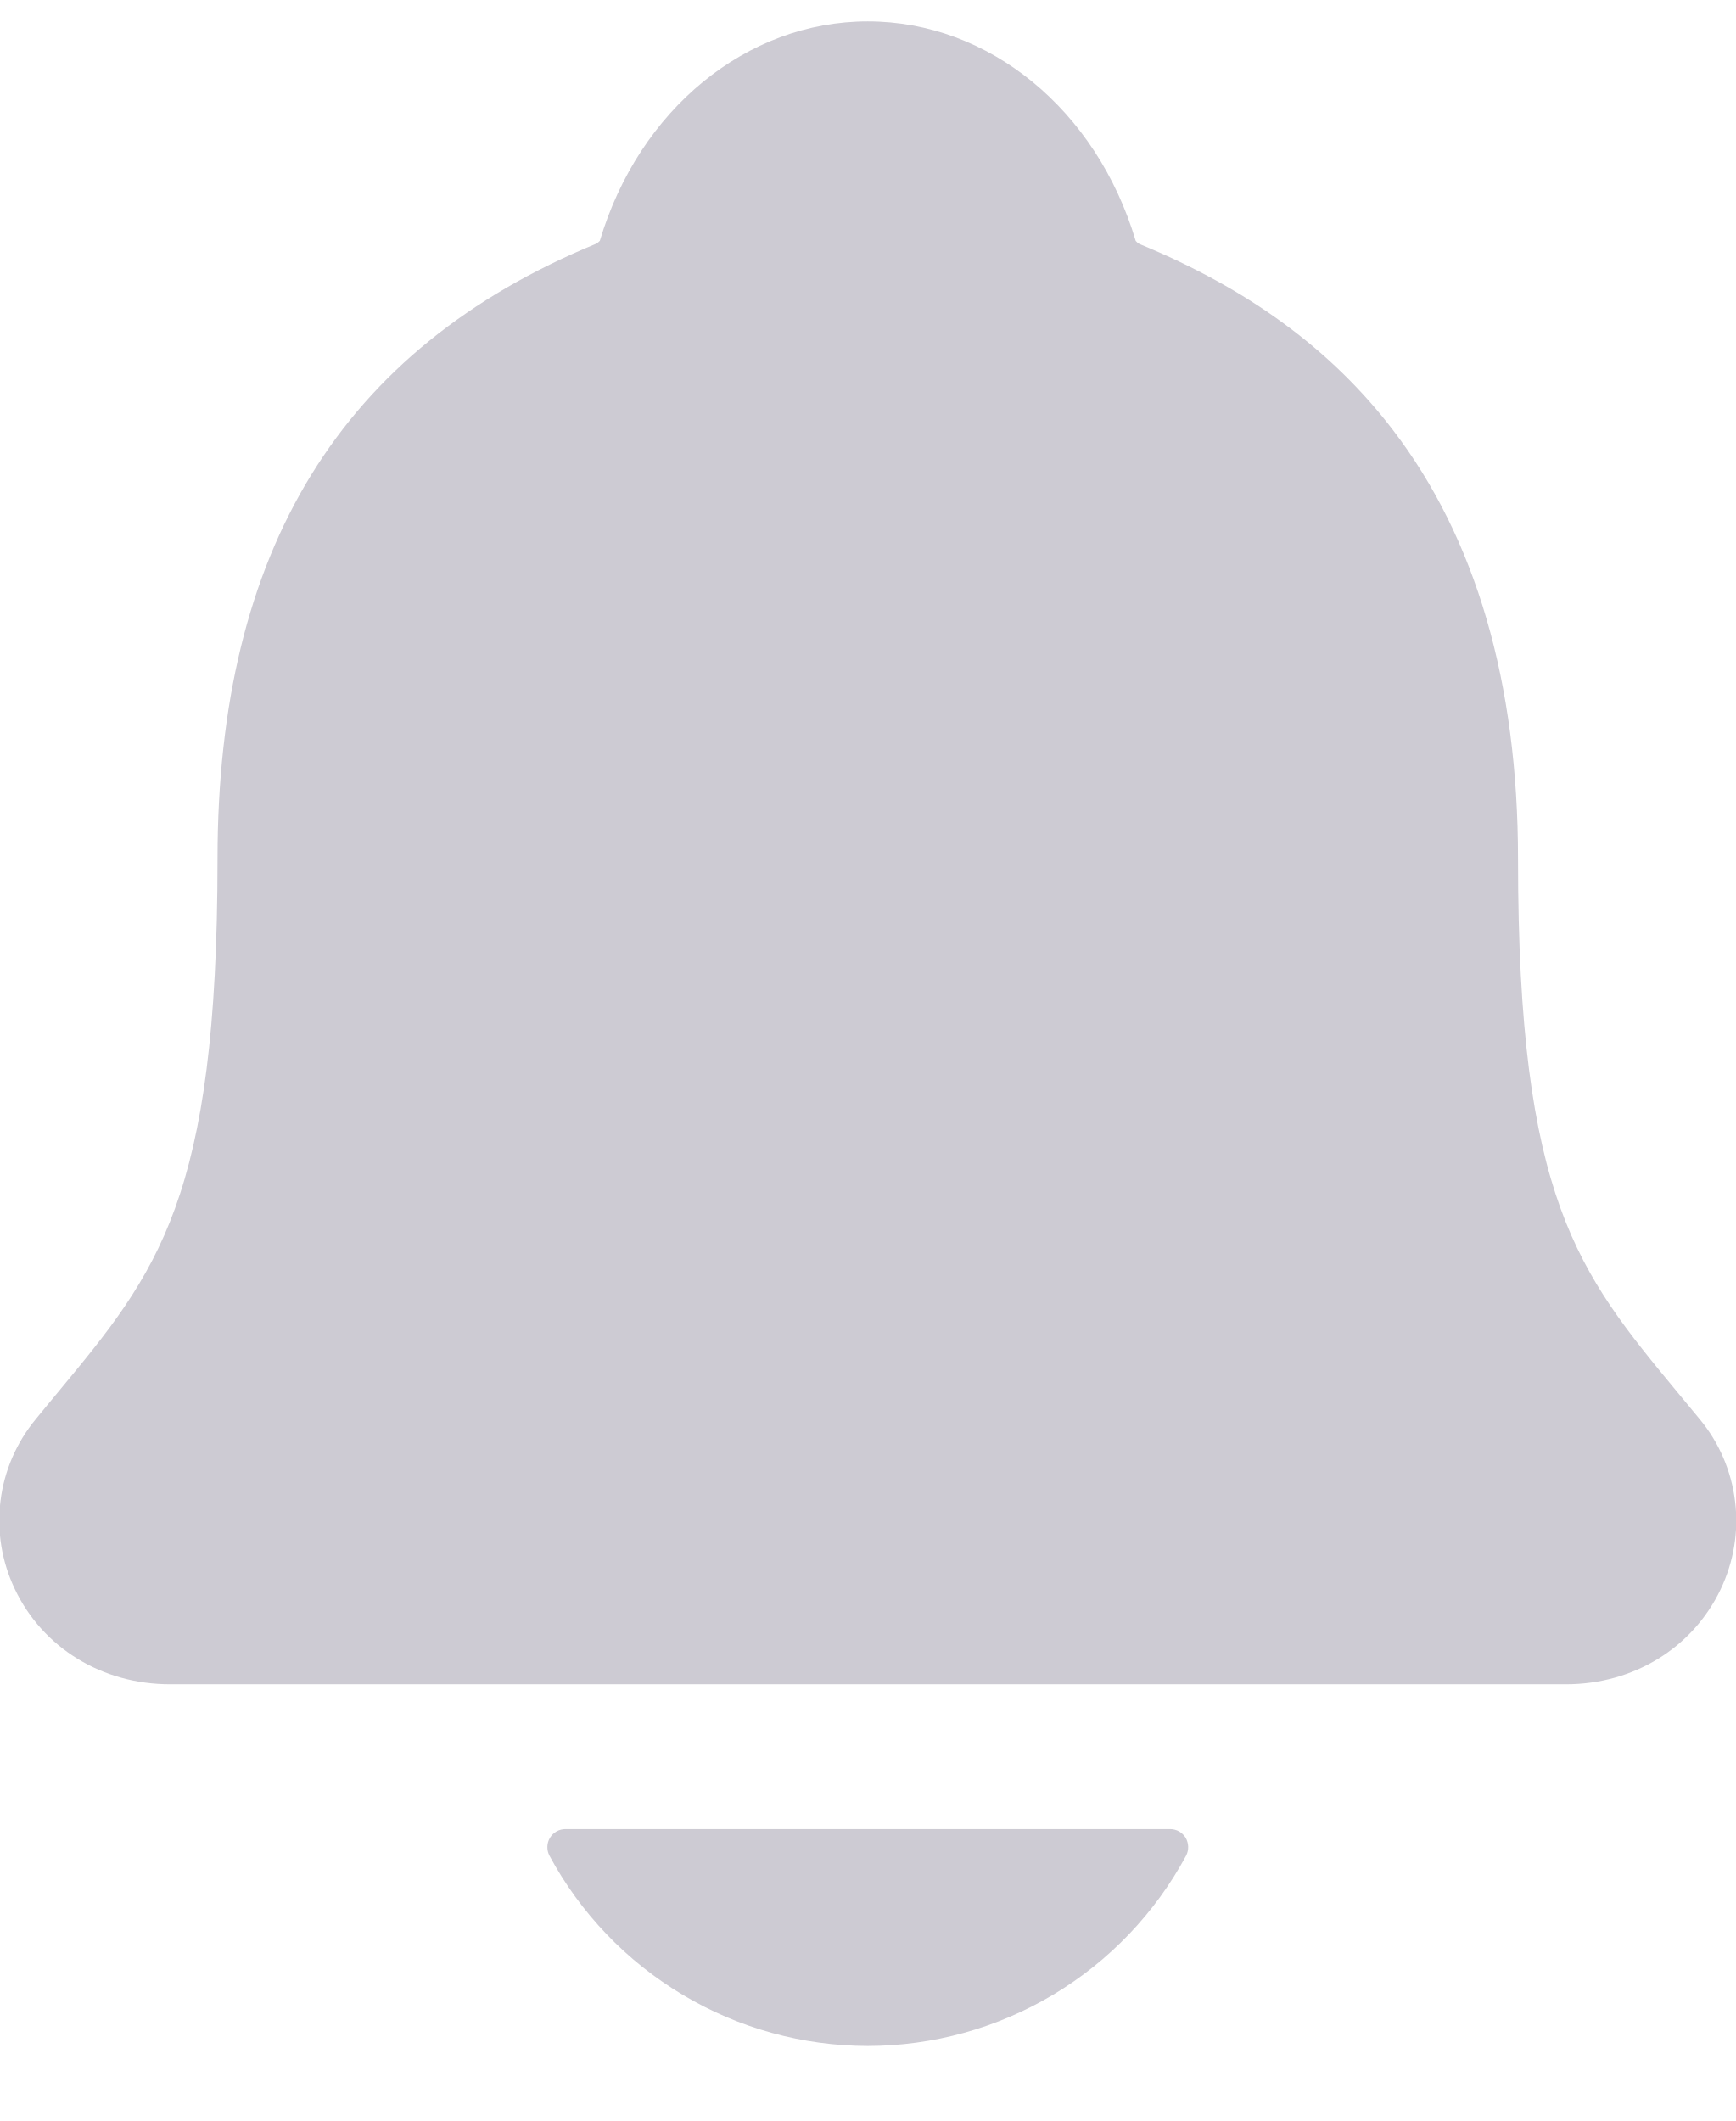
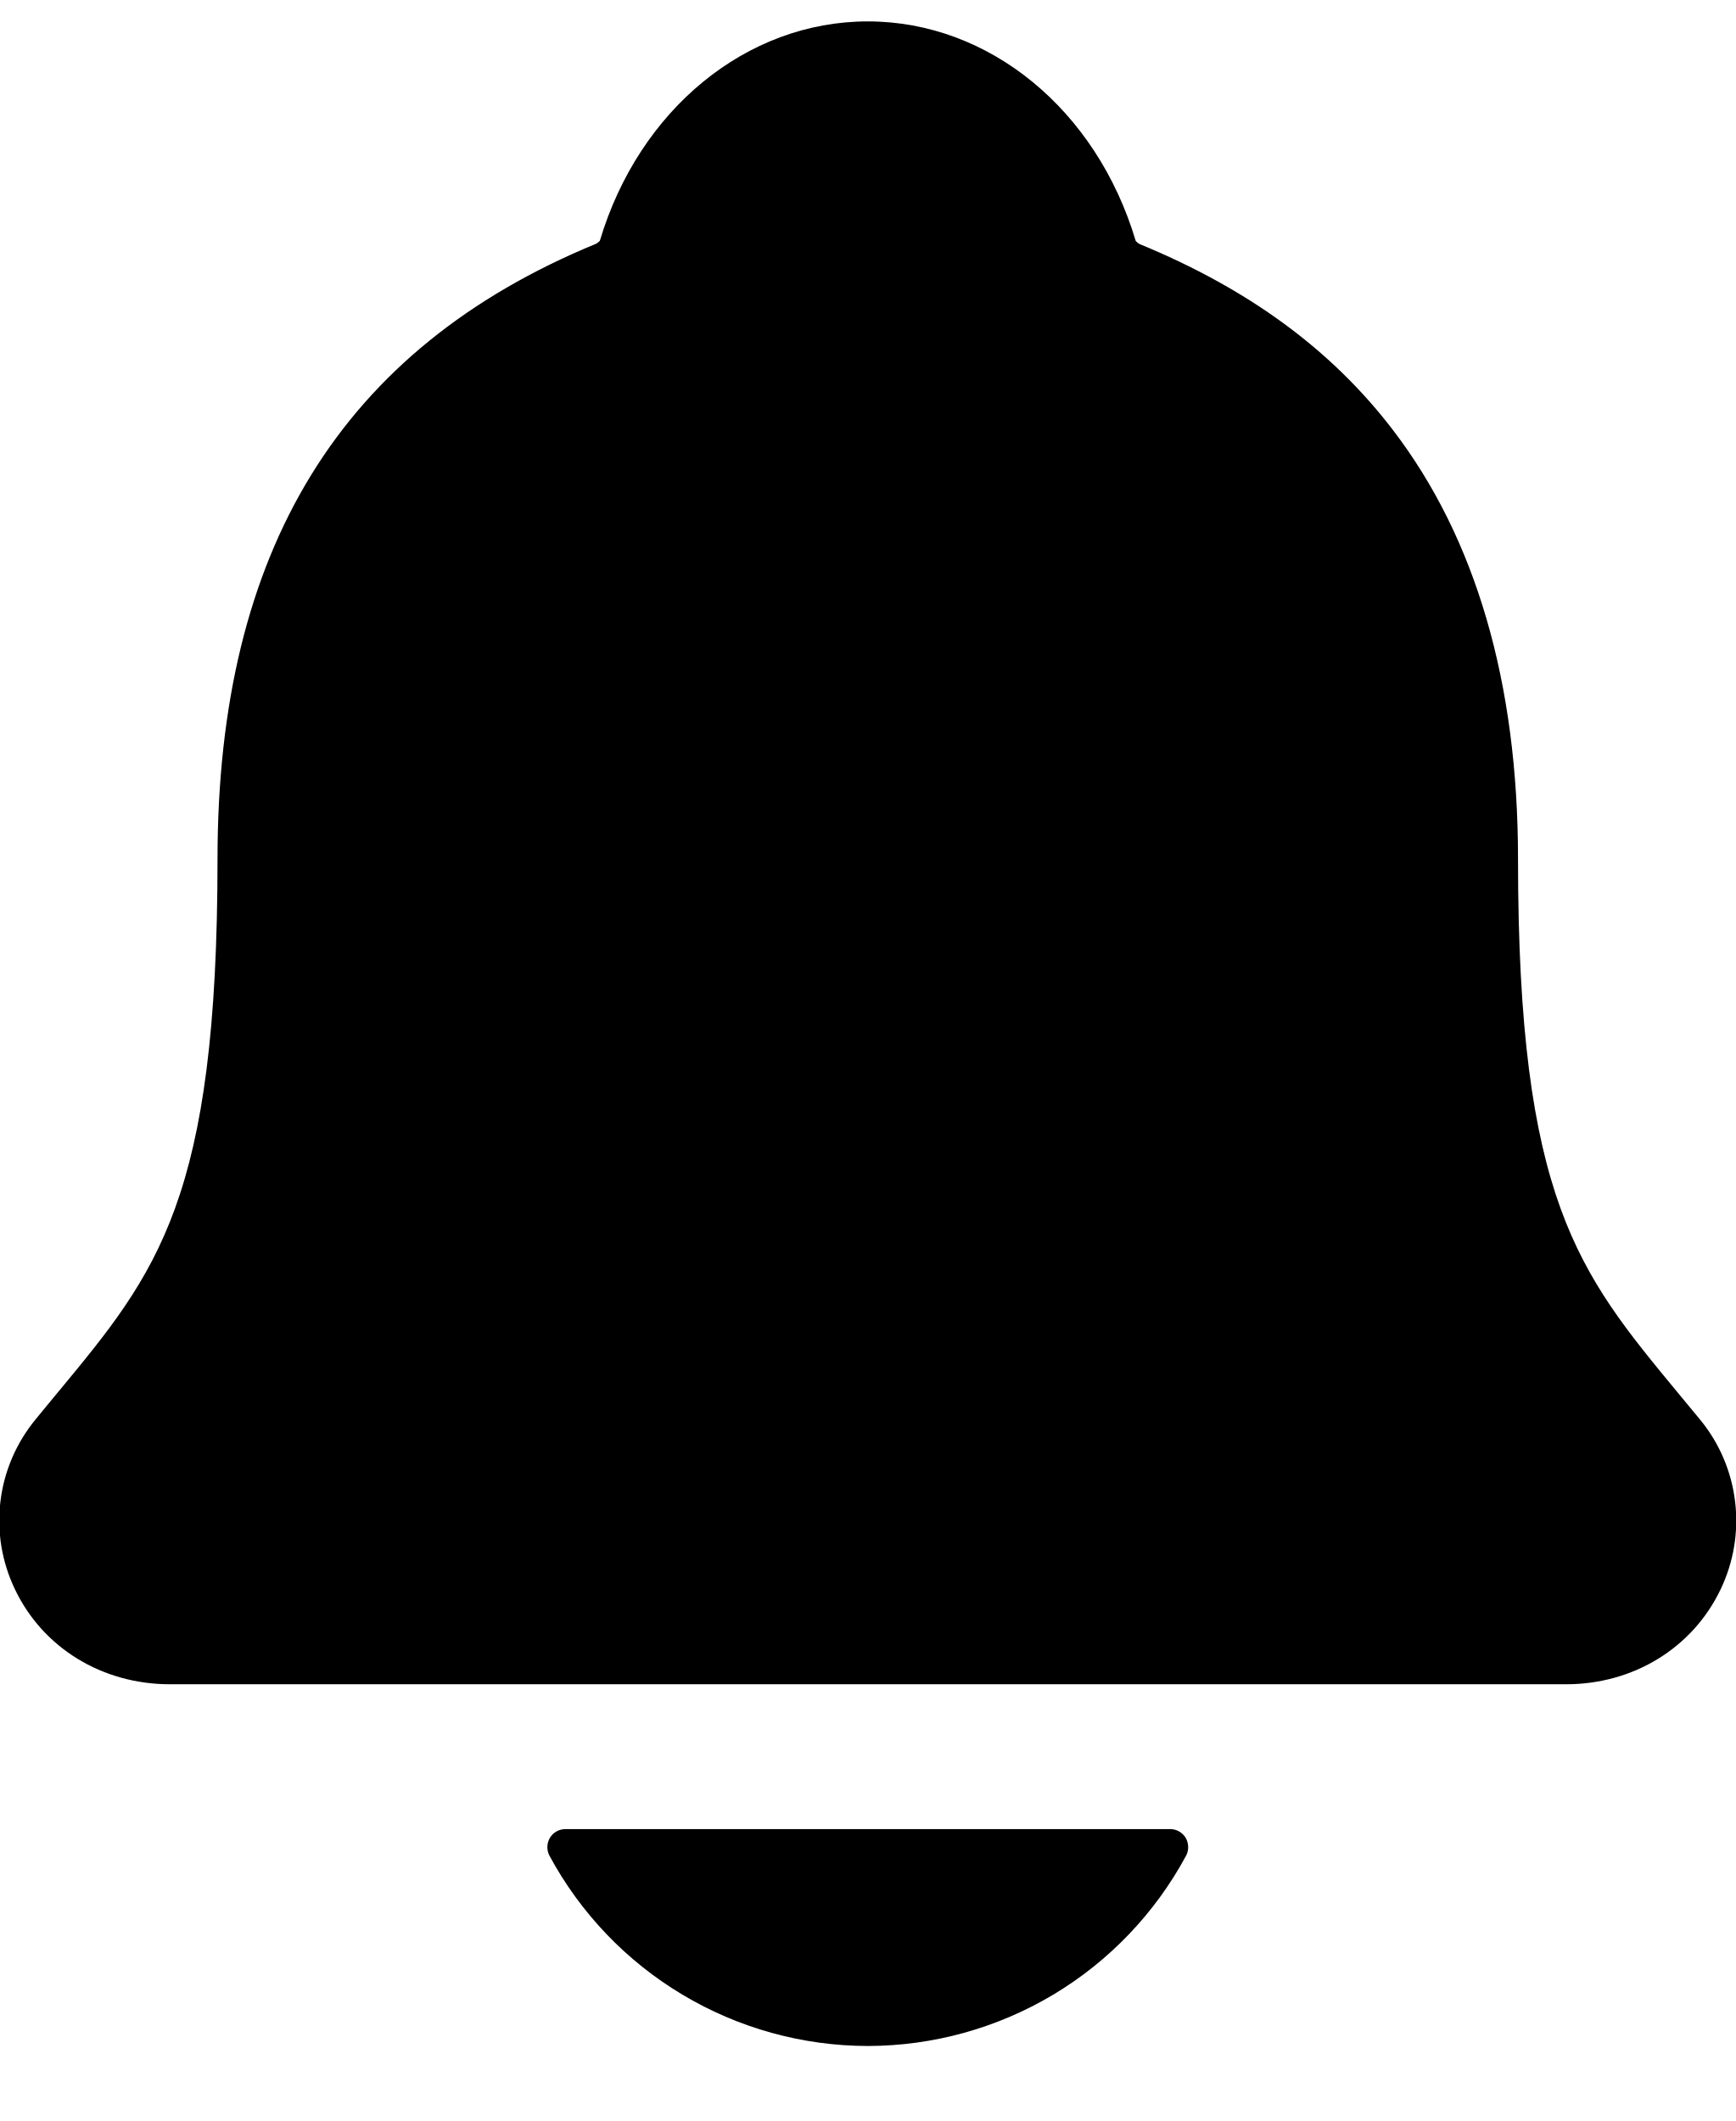
<svg xmlns="http://www.w3.org/2000/svg" width="18" height="22" viewBox="0 0 18 22" fill="none">
-   <path d="M17.629 14.721C17.551 14.627 17.474 14.533 17.399 14.443C16.368 13.195 15.744 12.443 15.744 8.911C15.744 7.083 15.307 5.583 14.445 4.458C13.809 3.627 12.95 2.997 11.818 2.531C11.803 2.523 11.79 2.512 11.779 2.499C11.372 1.135 10.257 0.222 9 0.222C7.743 0.222 6.628 1.135 6.221 2.498C6.21 2.51 6.197 2.52 6.183 2.528C3.54 3.616 2.256 5.704 2.256 8.91C2.256 12.443 1.633 13.195 0.601 14.441C0.526 14.532 0.449 14.624 0.372 14.719C0.171 14.962 0.043 15.257 0.005 15.569C-0.034 15.882 0.018 16.199 0.154 16.483C0.443 17.092 1.059 17.47 1.763 17.47H16.242C16.942 17.47 17.555 17.093 17.845 16.486C17.981 16.202 18.034 15.884 17.995 15.572C17.957 15.259 17.83 14.963 17.629 14.721ZM9 21.222C9.677 21.221 10.342 21.037 10.923 20.69C11.505 20.342 11.981 19.843 12.302 19.247C12.317 19.218 12.324 19.186 12.323 19.154C12.322 19.122 12.313 19.09 12.297 19.062C12.28 19.035 12.256 19.012 12.228 18.996C12.2 18.98 12.168 18.972 12.136 18.972H5.865C5.833 18.972 5.801 18.98 5.772 18.996C5.744 19.012 5.721 19.034 5.704 19.062C5.687 19.09 5.678 19.121 5.677 19.154C5.676 19.186 5.683 19.218 5.698 19.247C6.019 19.843 6.496 20.342 7.077 20.689C7.658 21.037 8.323 21.221 9 21.222Z" fill="#CDCBD3" />
+   <path d="M17.629 14.721C17.551 14.627 17.474 14.533 17.399 14.443C16.368 13.195 15.744 12.443 15.744 8.911C15.744 7.083 15.307 5.583 14.445 4.458C13.809 3.627 12.95 2.997 11.818 2.531C11.803 2.523 11.79 2.512 11.779 2.499C11.372 1.135 10.257 0.222 9 0.222C7.743 0.222 6.628 1.135 6.221 2.498C6.21 2.51 6.197 2.52 6.183 2.528C3.54 3.616 2.256 5.704 2.256 8.91C2.256 12.443 1.633 13.195 0.601 14.441C0.526 14.532 0.449 14.624 0.372 14.719C0.171 14.962 0.043 15.257 0.005 15.569C-0.034 15.882 0.018 16.199 0.154 16.483C0.443 17.092 1.059 17.47 1.763 17.47H16.242C16.942 17.47 17.555 17.093 17.845 16.486C17.981 16.202 18.034 15.884 17.995 15.572C17.957 15.259 17.83 14.963 17.629 14.721ZM9 21.222C9.677 21.221 10.342 21.037 10.923 20.69C11.505 20.342 11.981 19.843 12.302 19.247C12.317 19.218 12.324 19.186 12.323 19.154C12.322 19.122 12.313 19.09 12.297 19.062C12.28 19.035 12.256 19.012 12.228 18.996C12.2 18.98 12.168 18.972 12.136 18.972H5.865C5.833 18.972 5.801 18.98 5.772 18.996C5.744 19.012 5.721 19.034 5.704 19.062C5.687 19.09 5.678 19.121 5.677 19.154C5.676 19.186 5.683 19.218 5.698 19.247C6.019 19.843 6.496 20.342 7.077 20.689C7.658 21.037 8.323 21.221 9 21.222Z" fill="currentColor" />
</svg>
